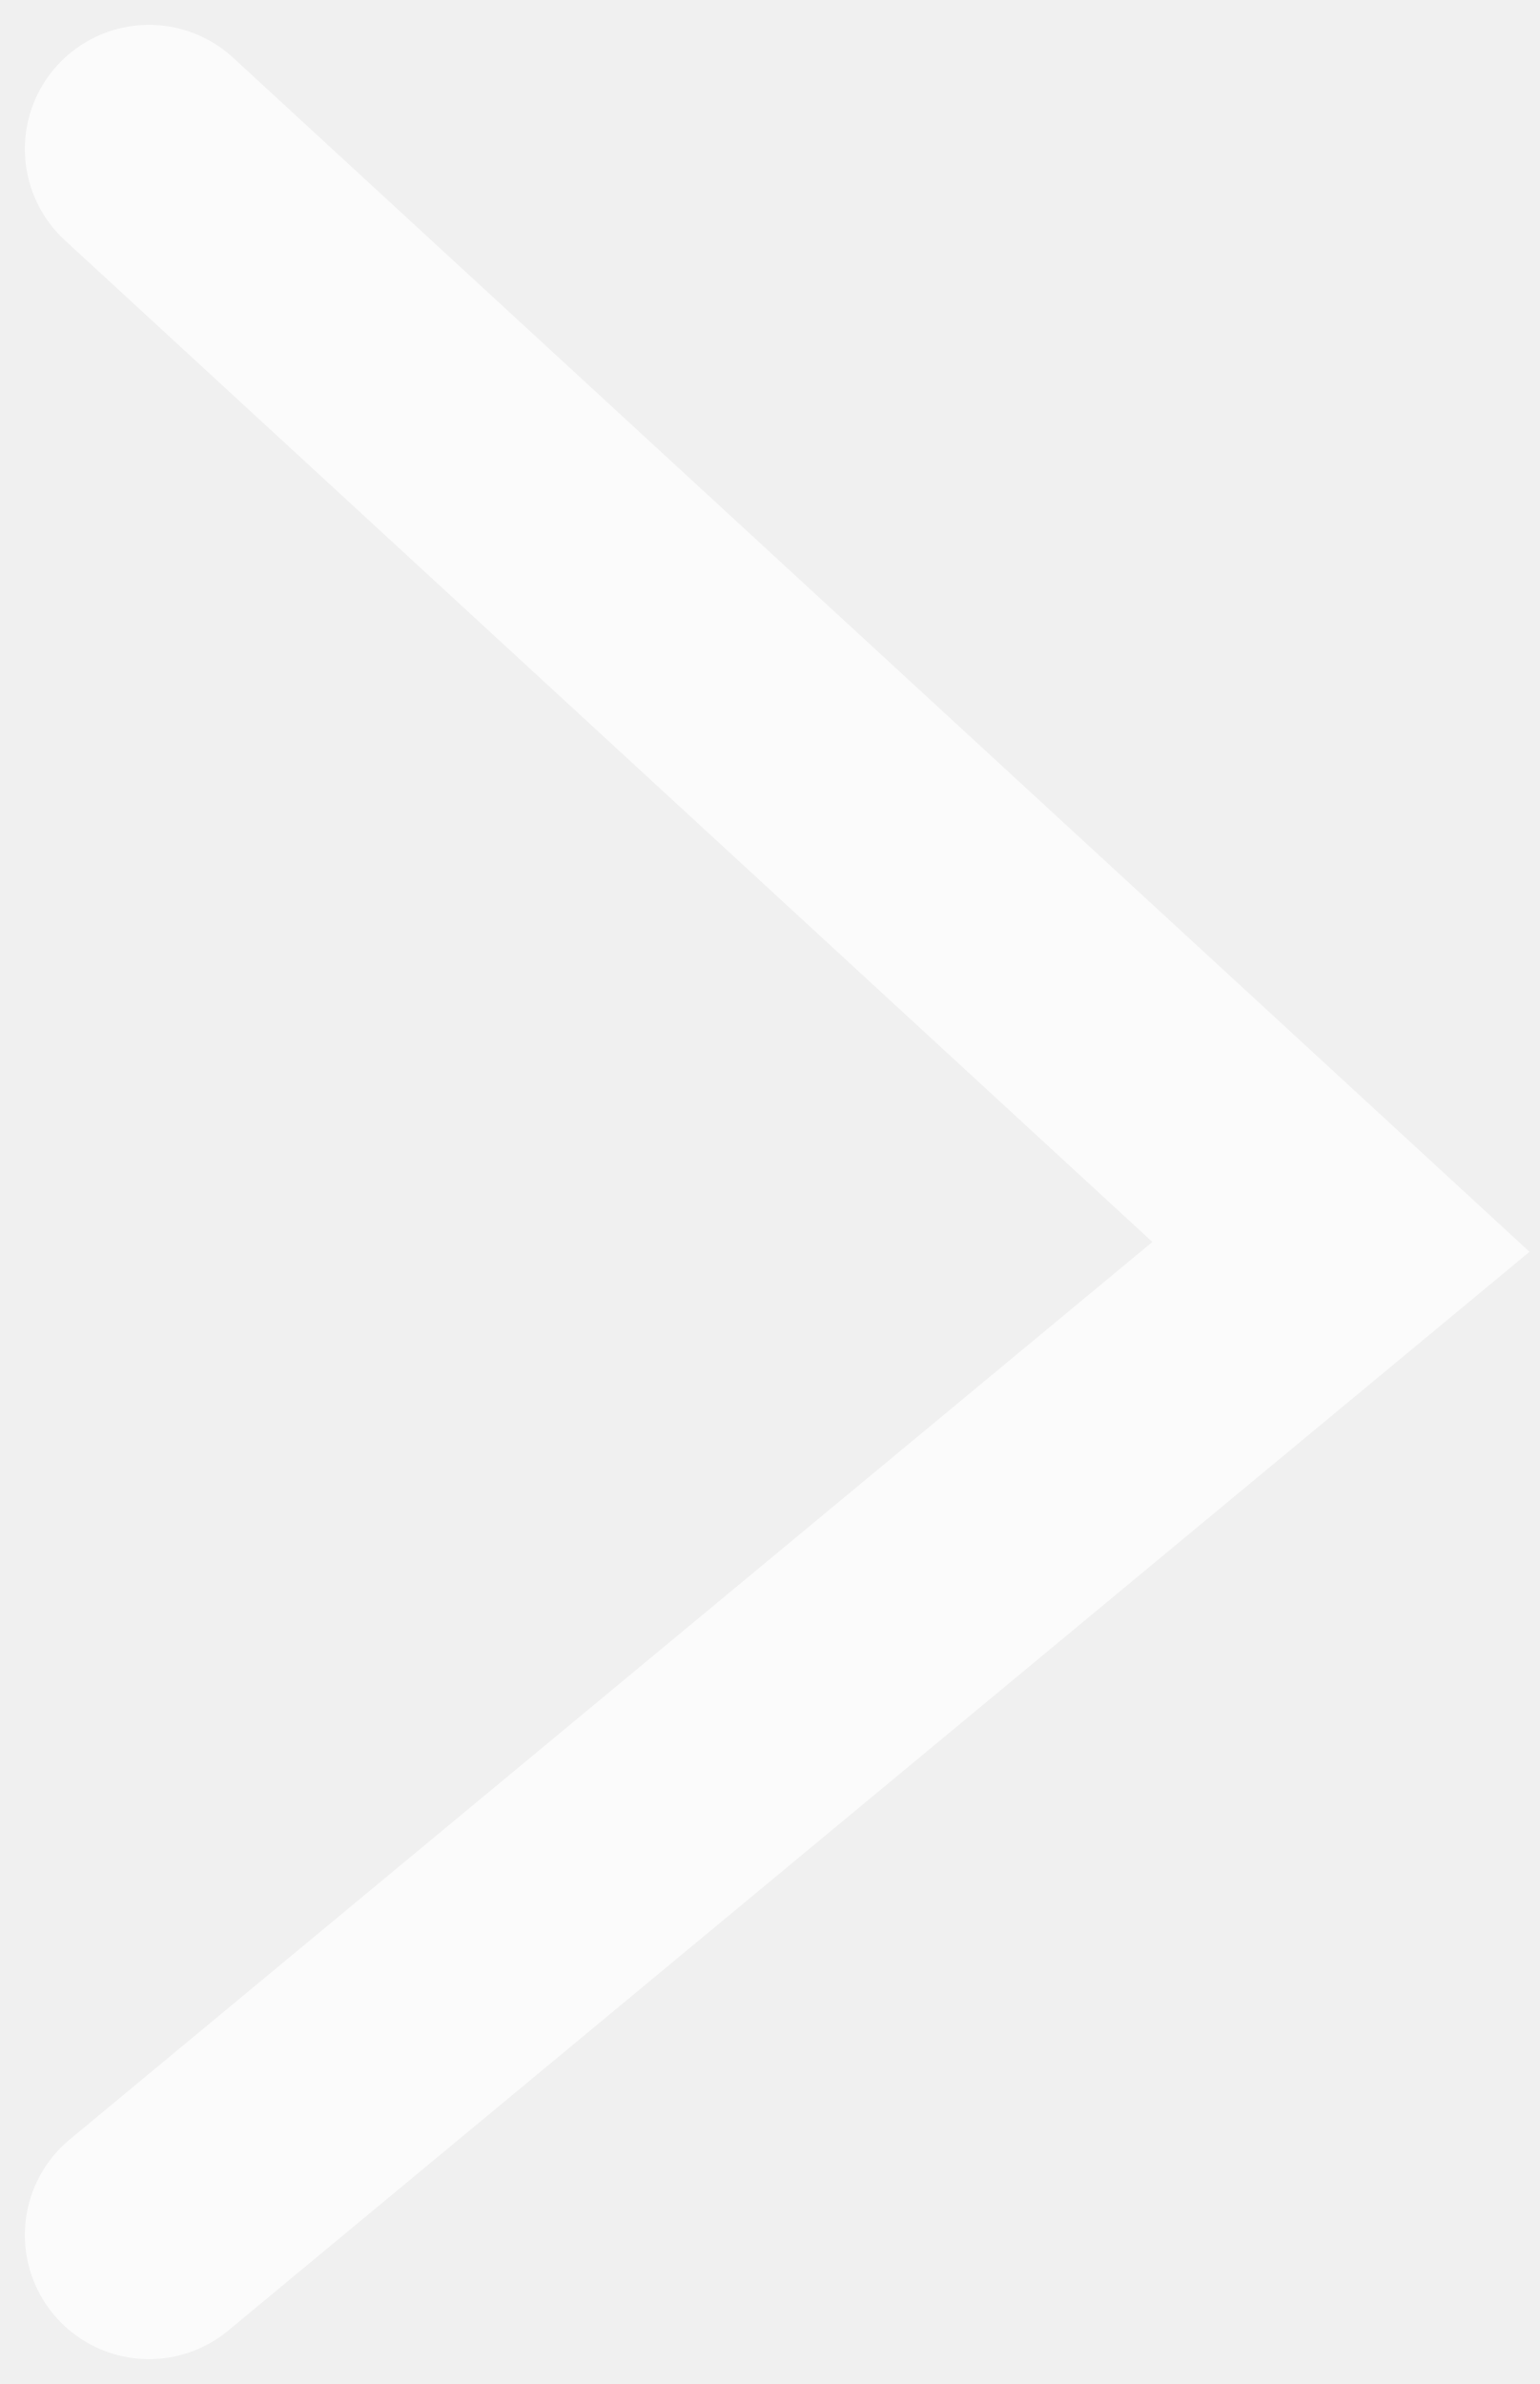
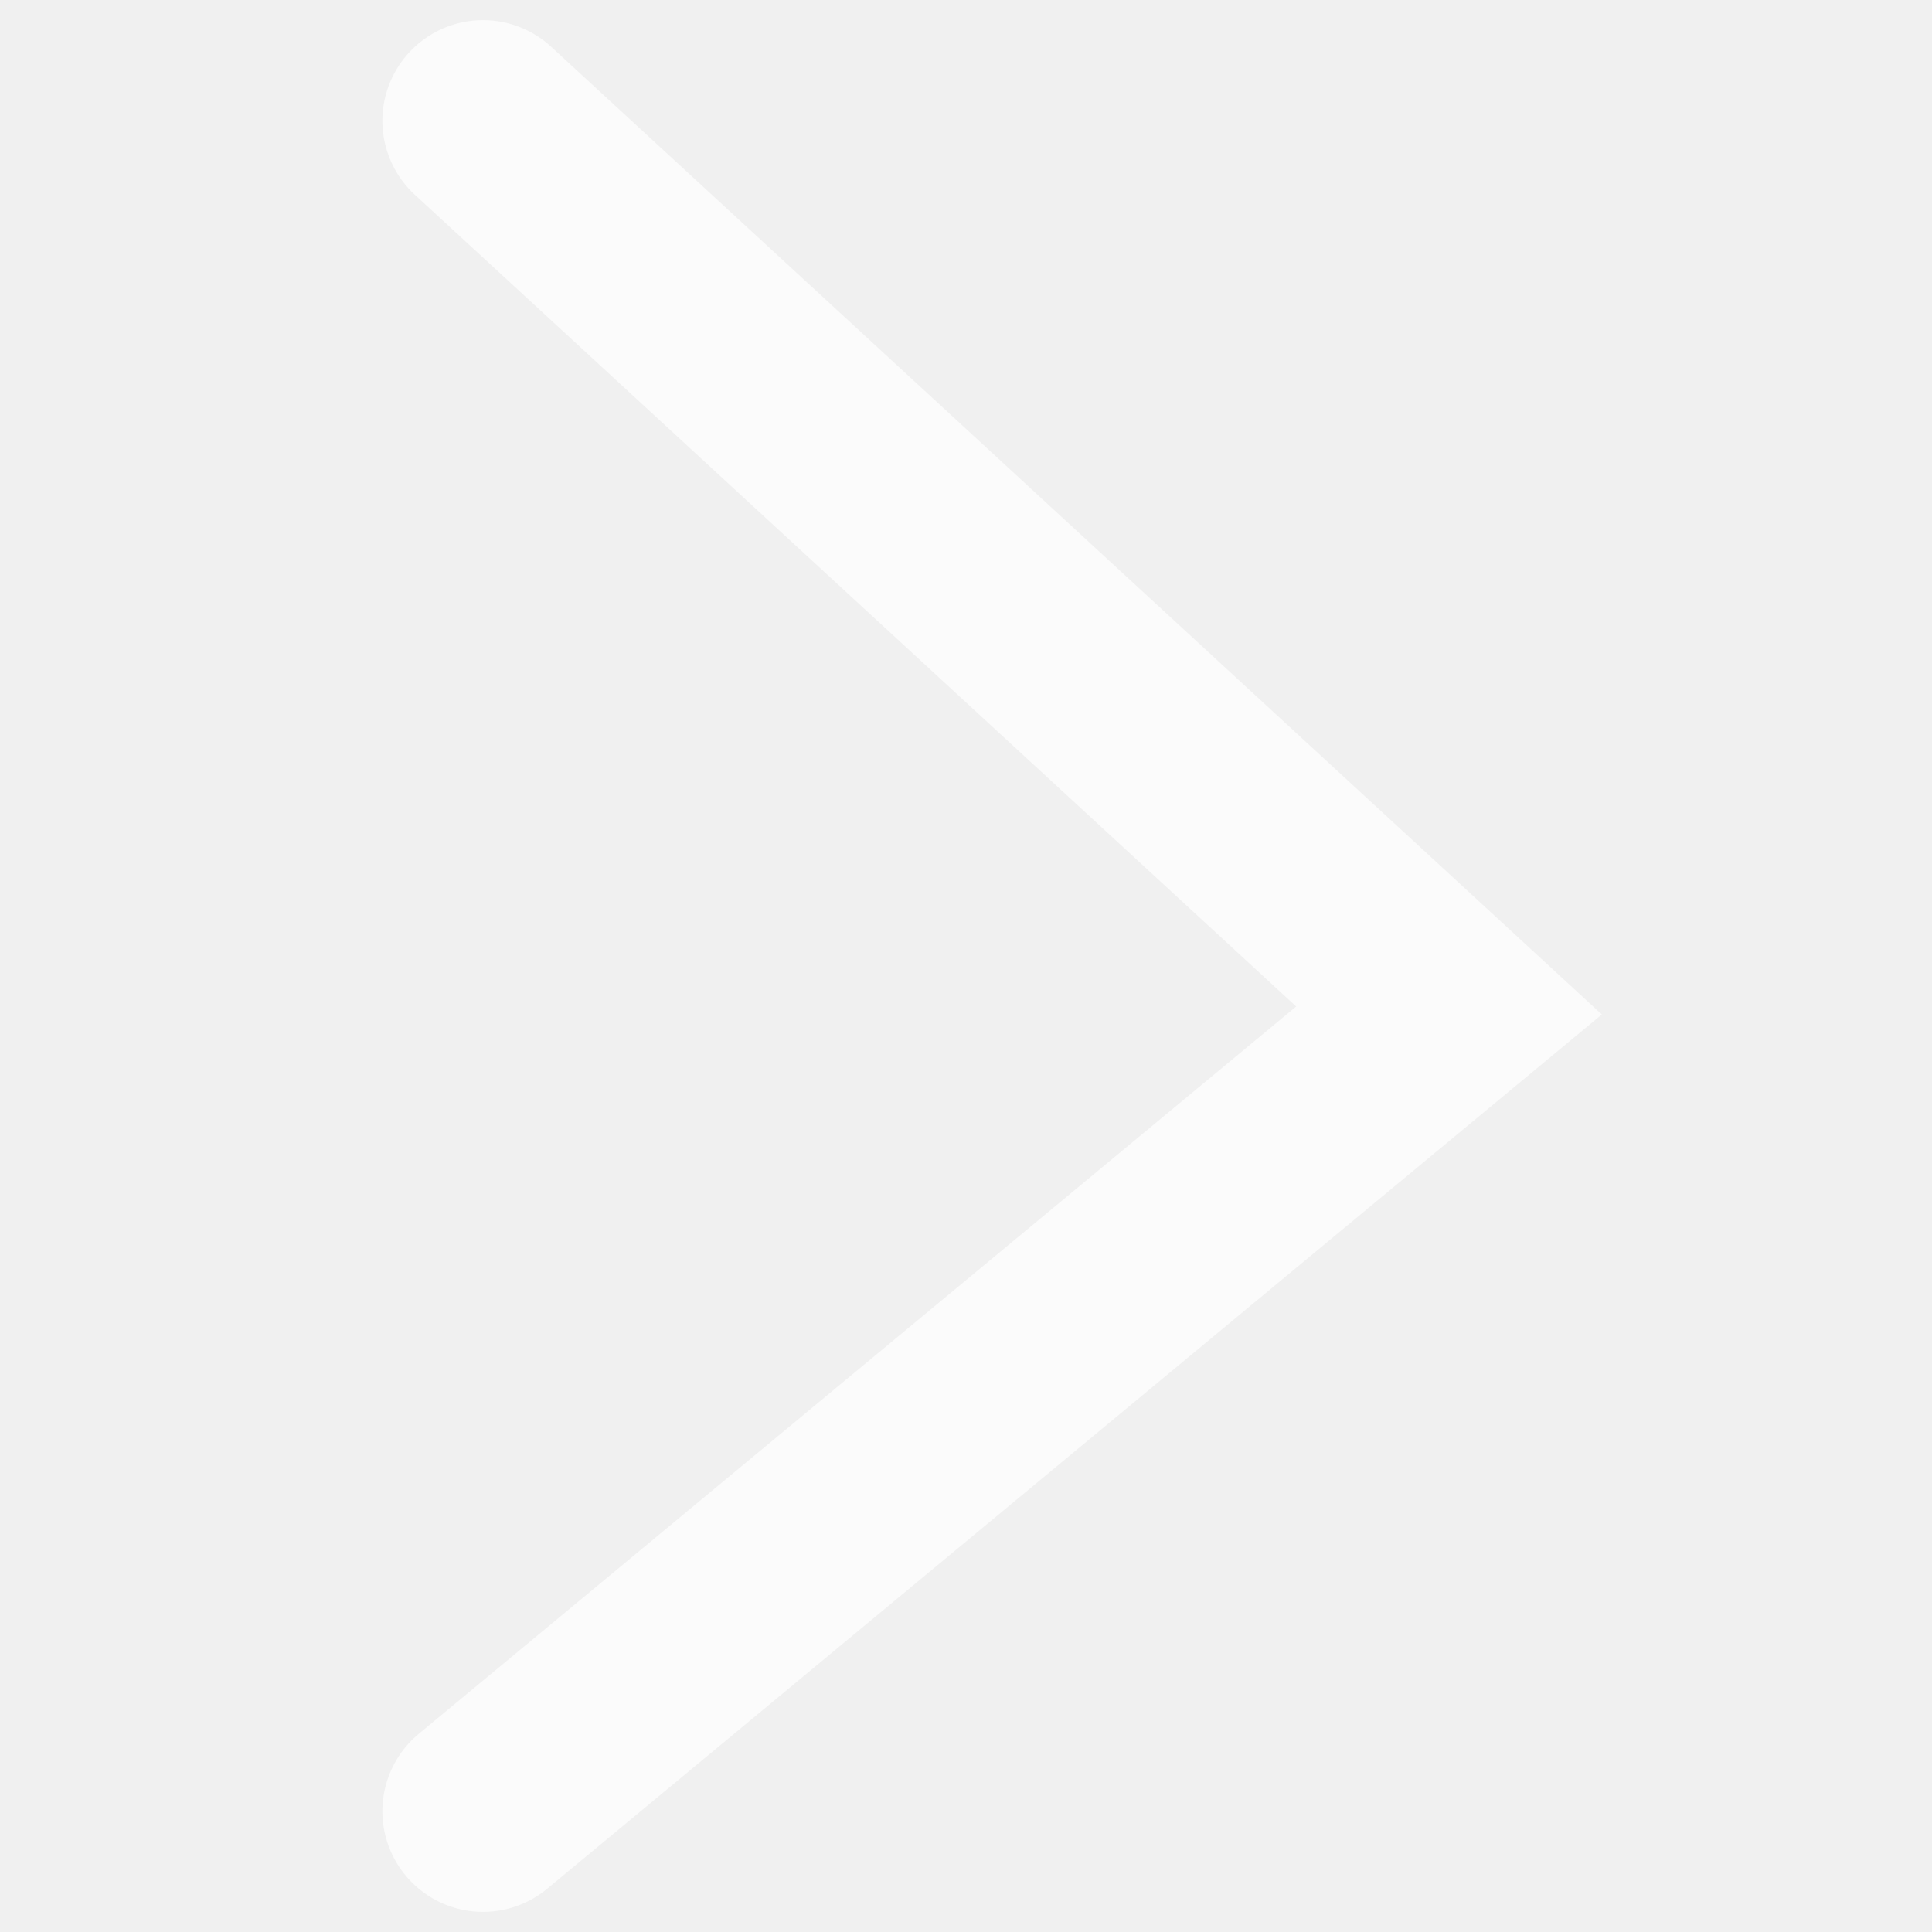
- <svg xmlns="http://www.w3.org/2000/svg" width="31" height="48" viewBox="0 0 31 48" fill="none">
-   <path d="M3 3L27 25.105L3 45" stroke="white" stroke-opacity="0.7" stroke-width="5" stroke-linecap="round" />
+ <svg xmlns="http://www.w3.org/2000/svg" width="48" height="48" viewBox="0 0 48 48" fill="none">
+   <path d="M12 3L36 25.105L12 45" stroke="white" stroke-opacity="0.7" stroke-width="5" stroke-linecap="round" />
</svg>
